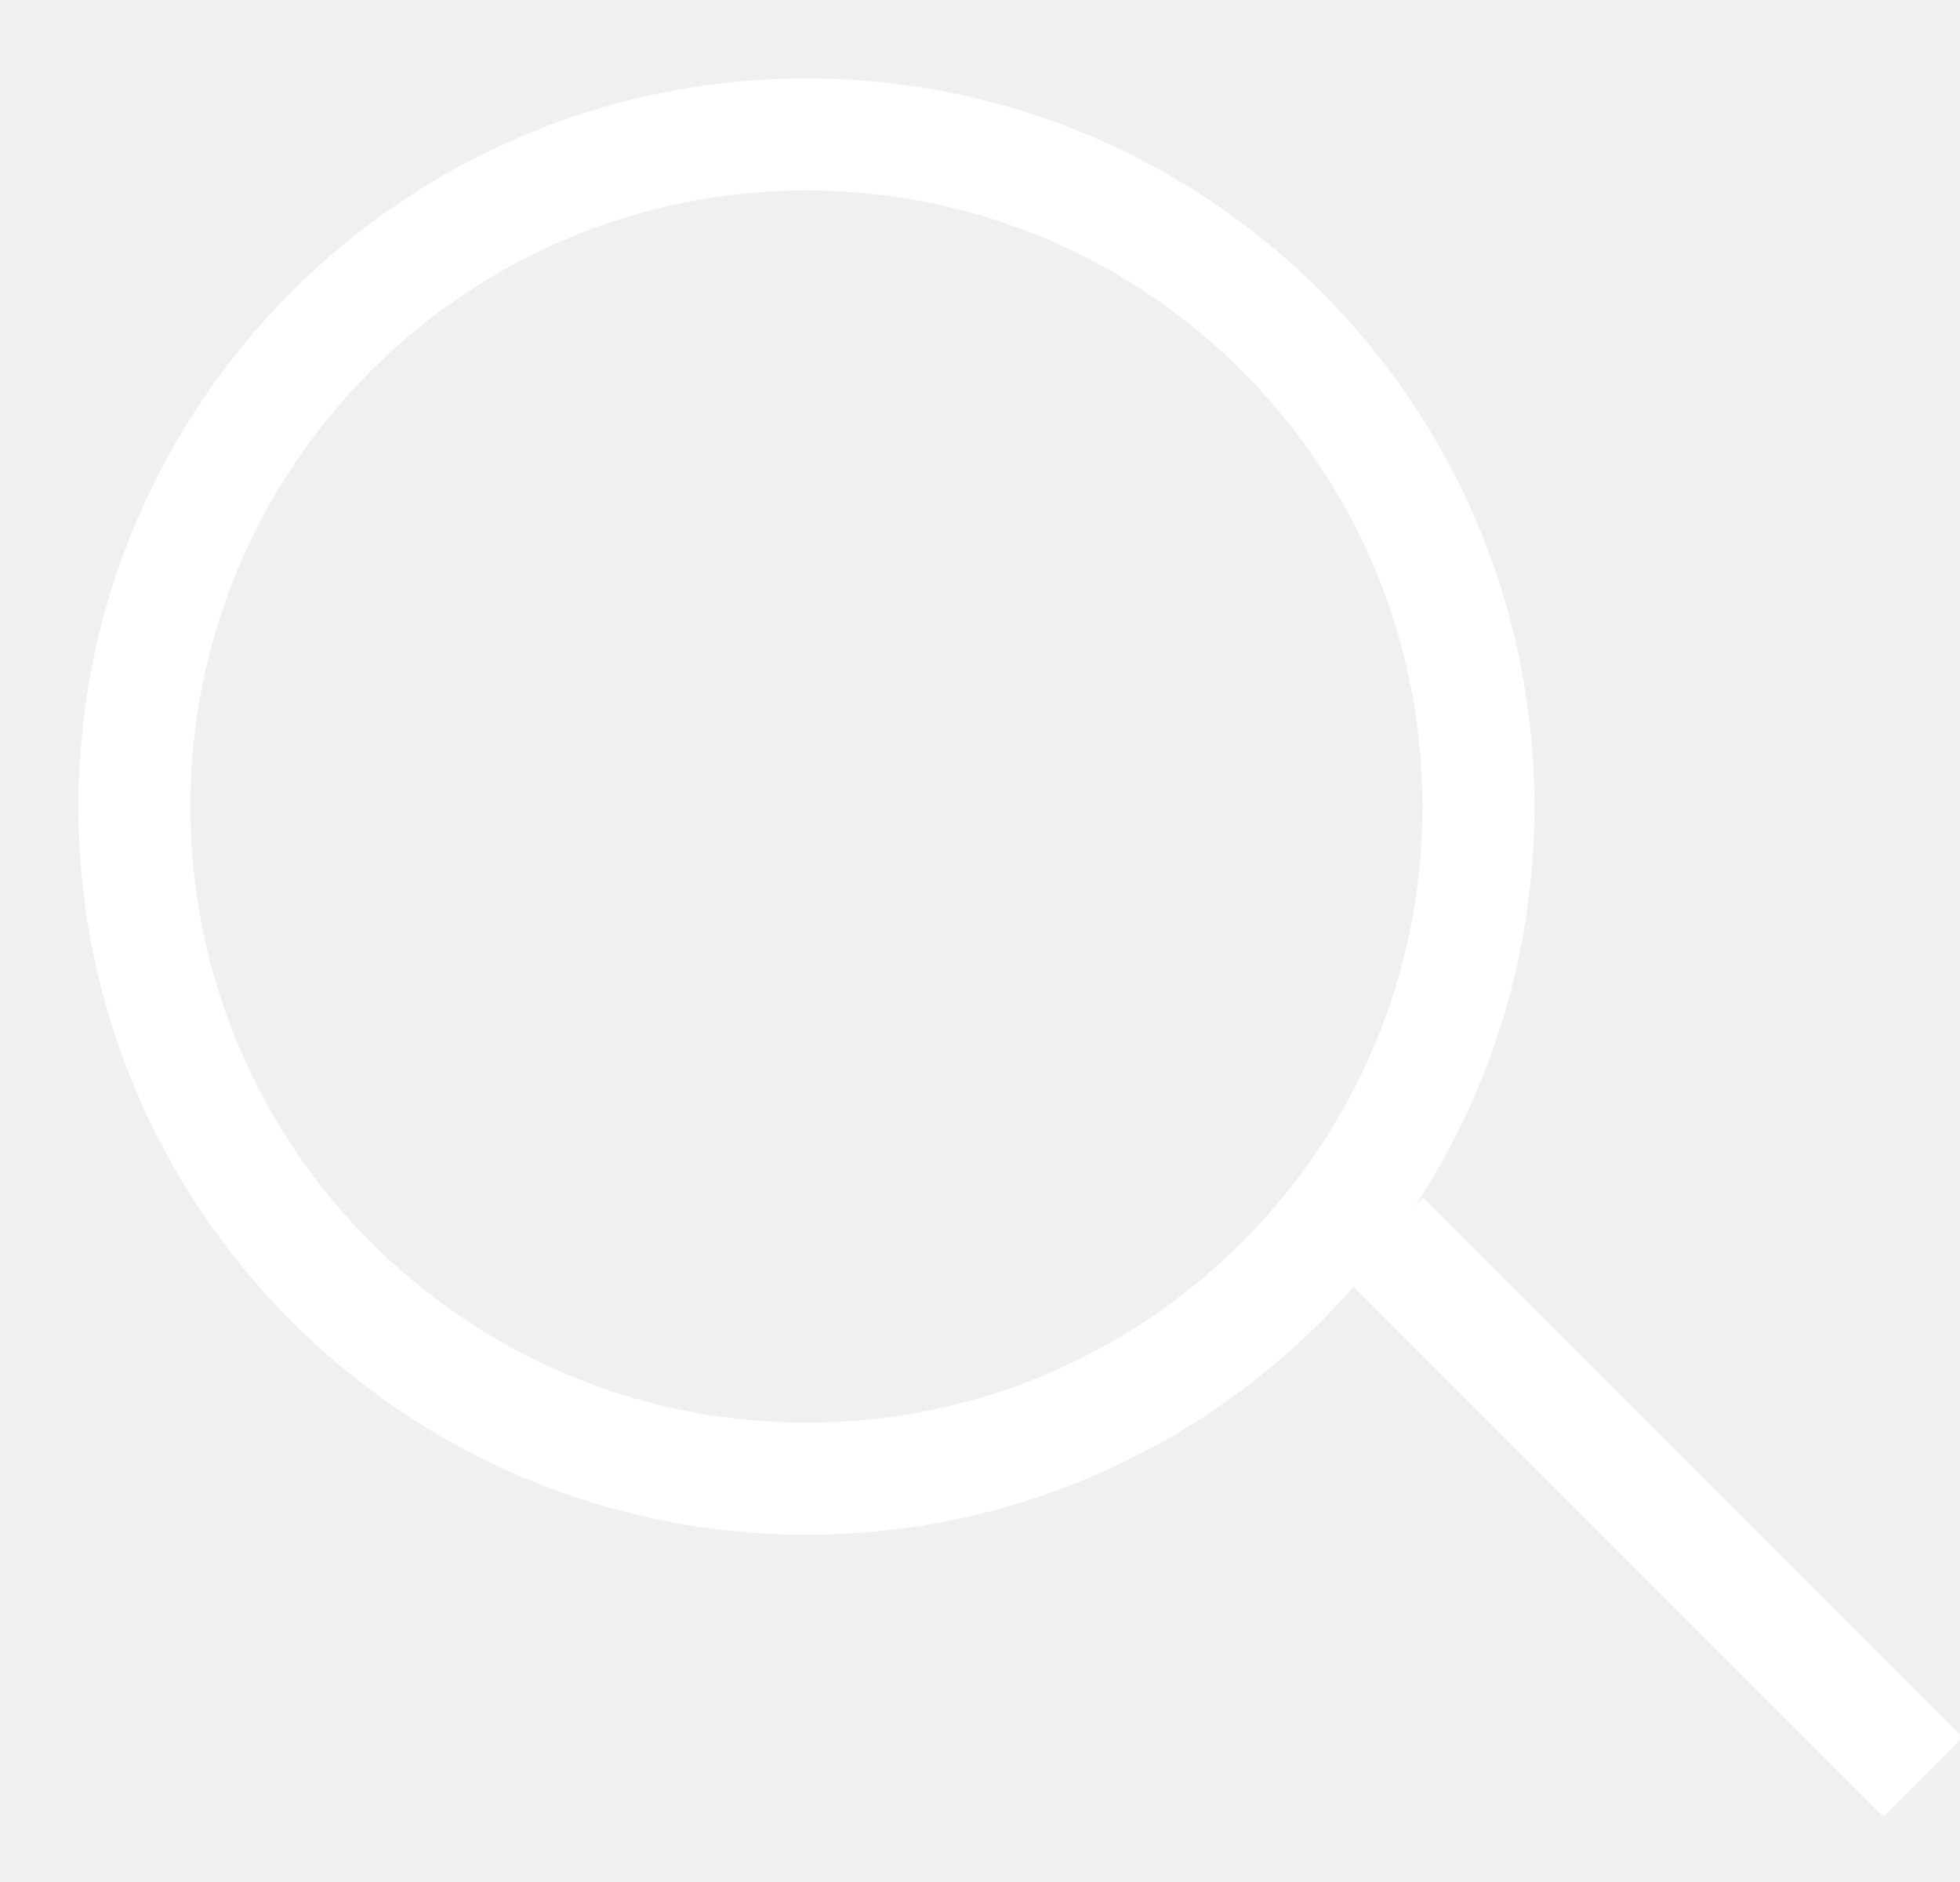
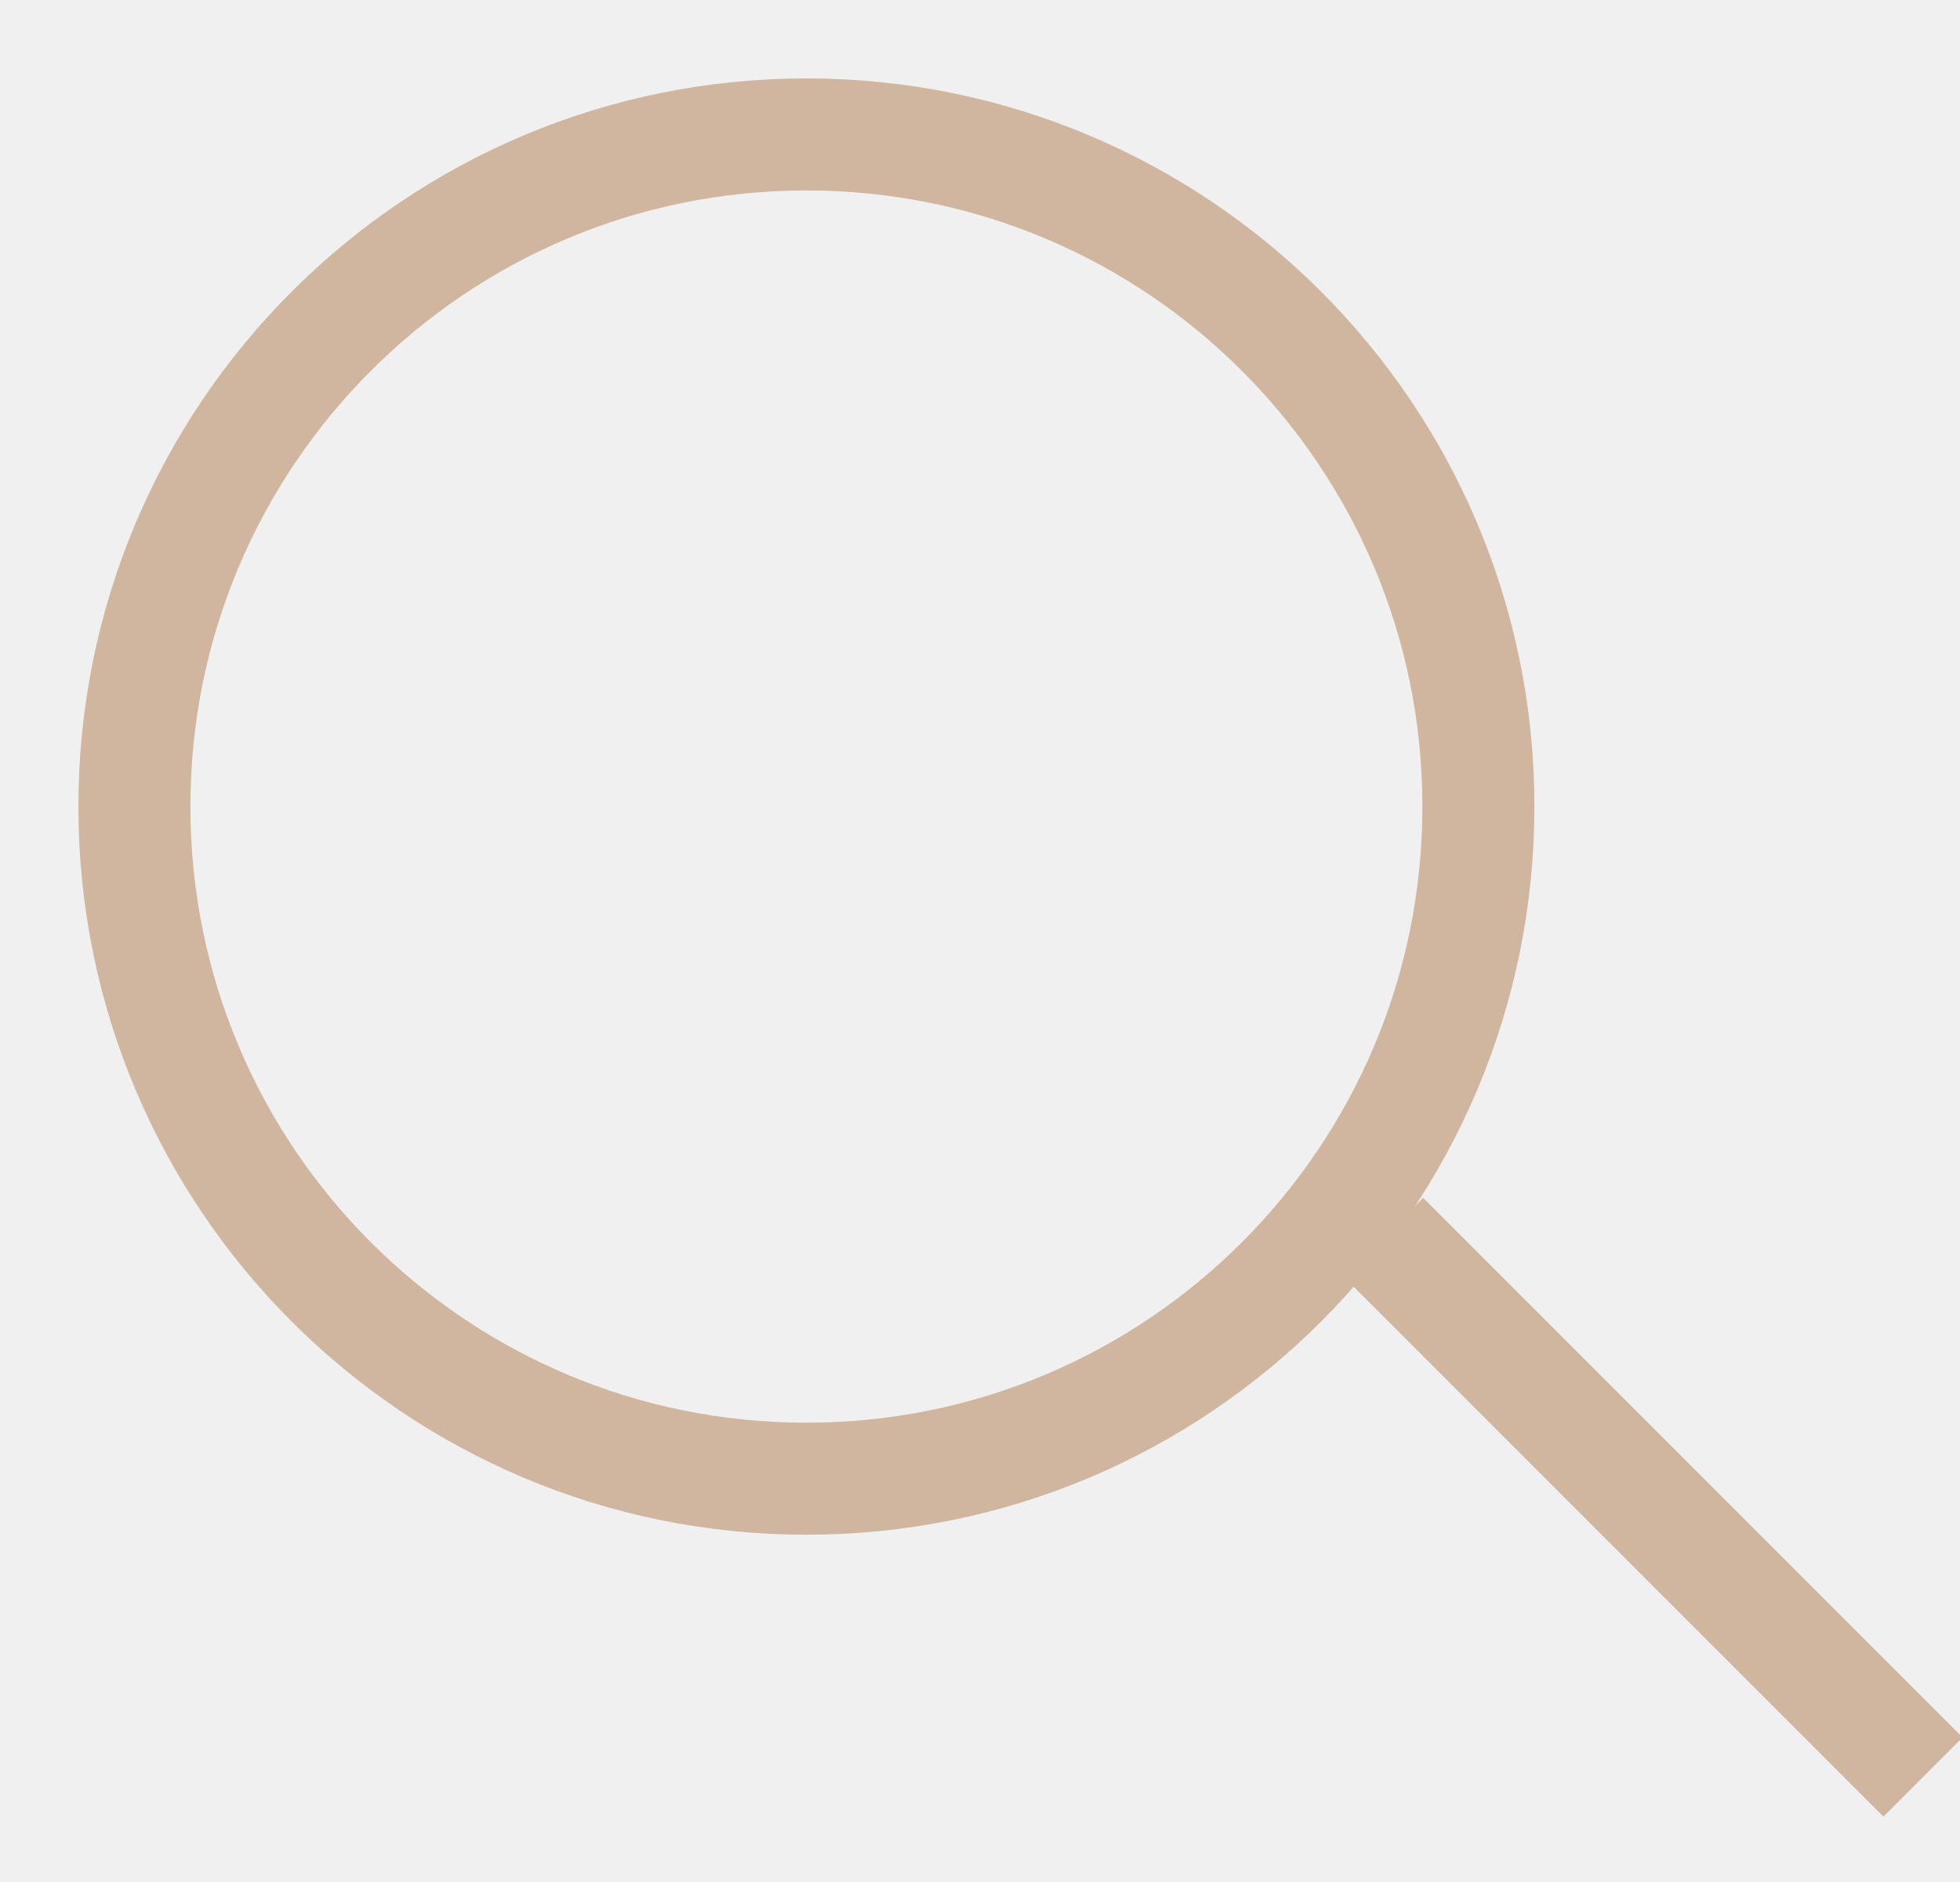
<svg xmlns="http://www.w3.org/2000/svg" width="30" viewBox="0 0 175 168" fill="none">
  <g clip-path="url(#clip0_1_5)">
-     <circle cx="72" cy="72" r="60" stroke="white" stroke-width="10" />
-     <line x1="123.536" y1="110.464" x2="171.702" y2="158.631" stroke="white" stroke-width="10" />
+     <circle cx="72" cy="72" r="60" stroke="#D0B69F" stroke-width="10" />
+     <line x1="123.536" y1="110.464" x2="171.702" y2="158.631" stroke="#D0B69F" stroke-width="10" />
  </g>
  <defs>
    <clipPath id="clip0_1_5">
      <rect width="175" height="168" fill="white" />
    </clipPath>
  </defs>
</svg>
